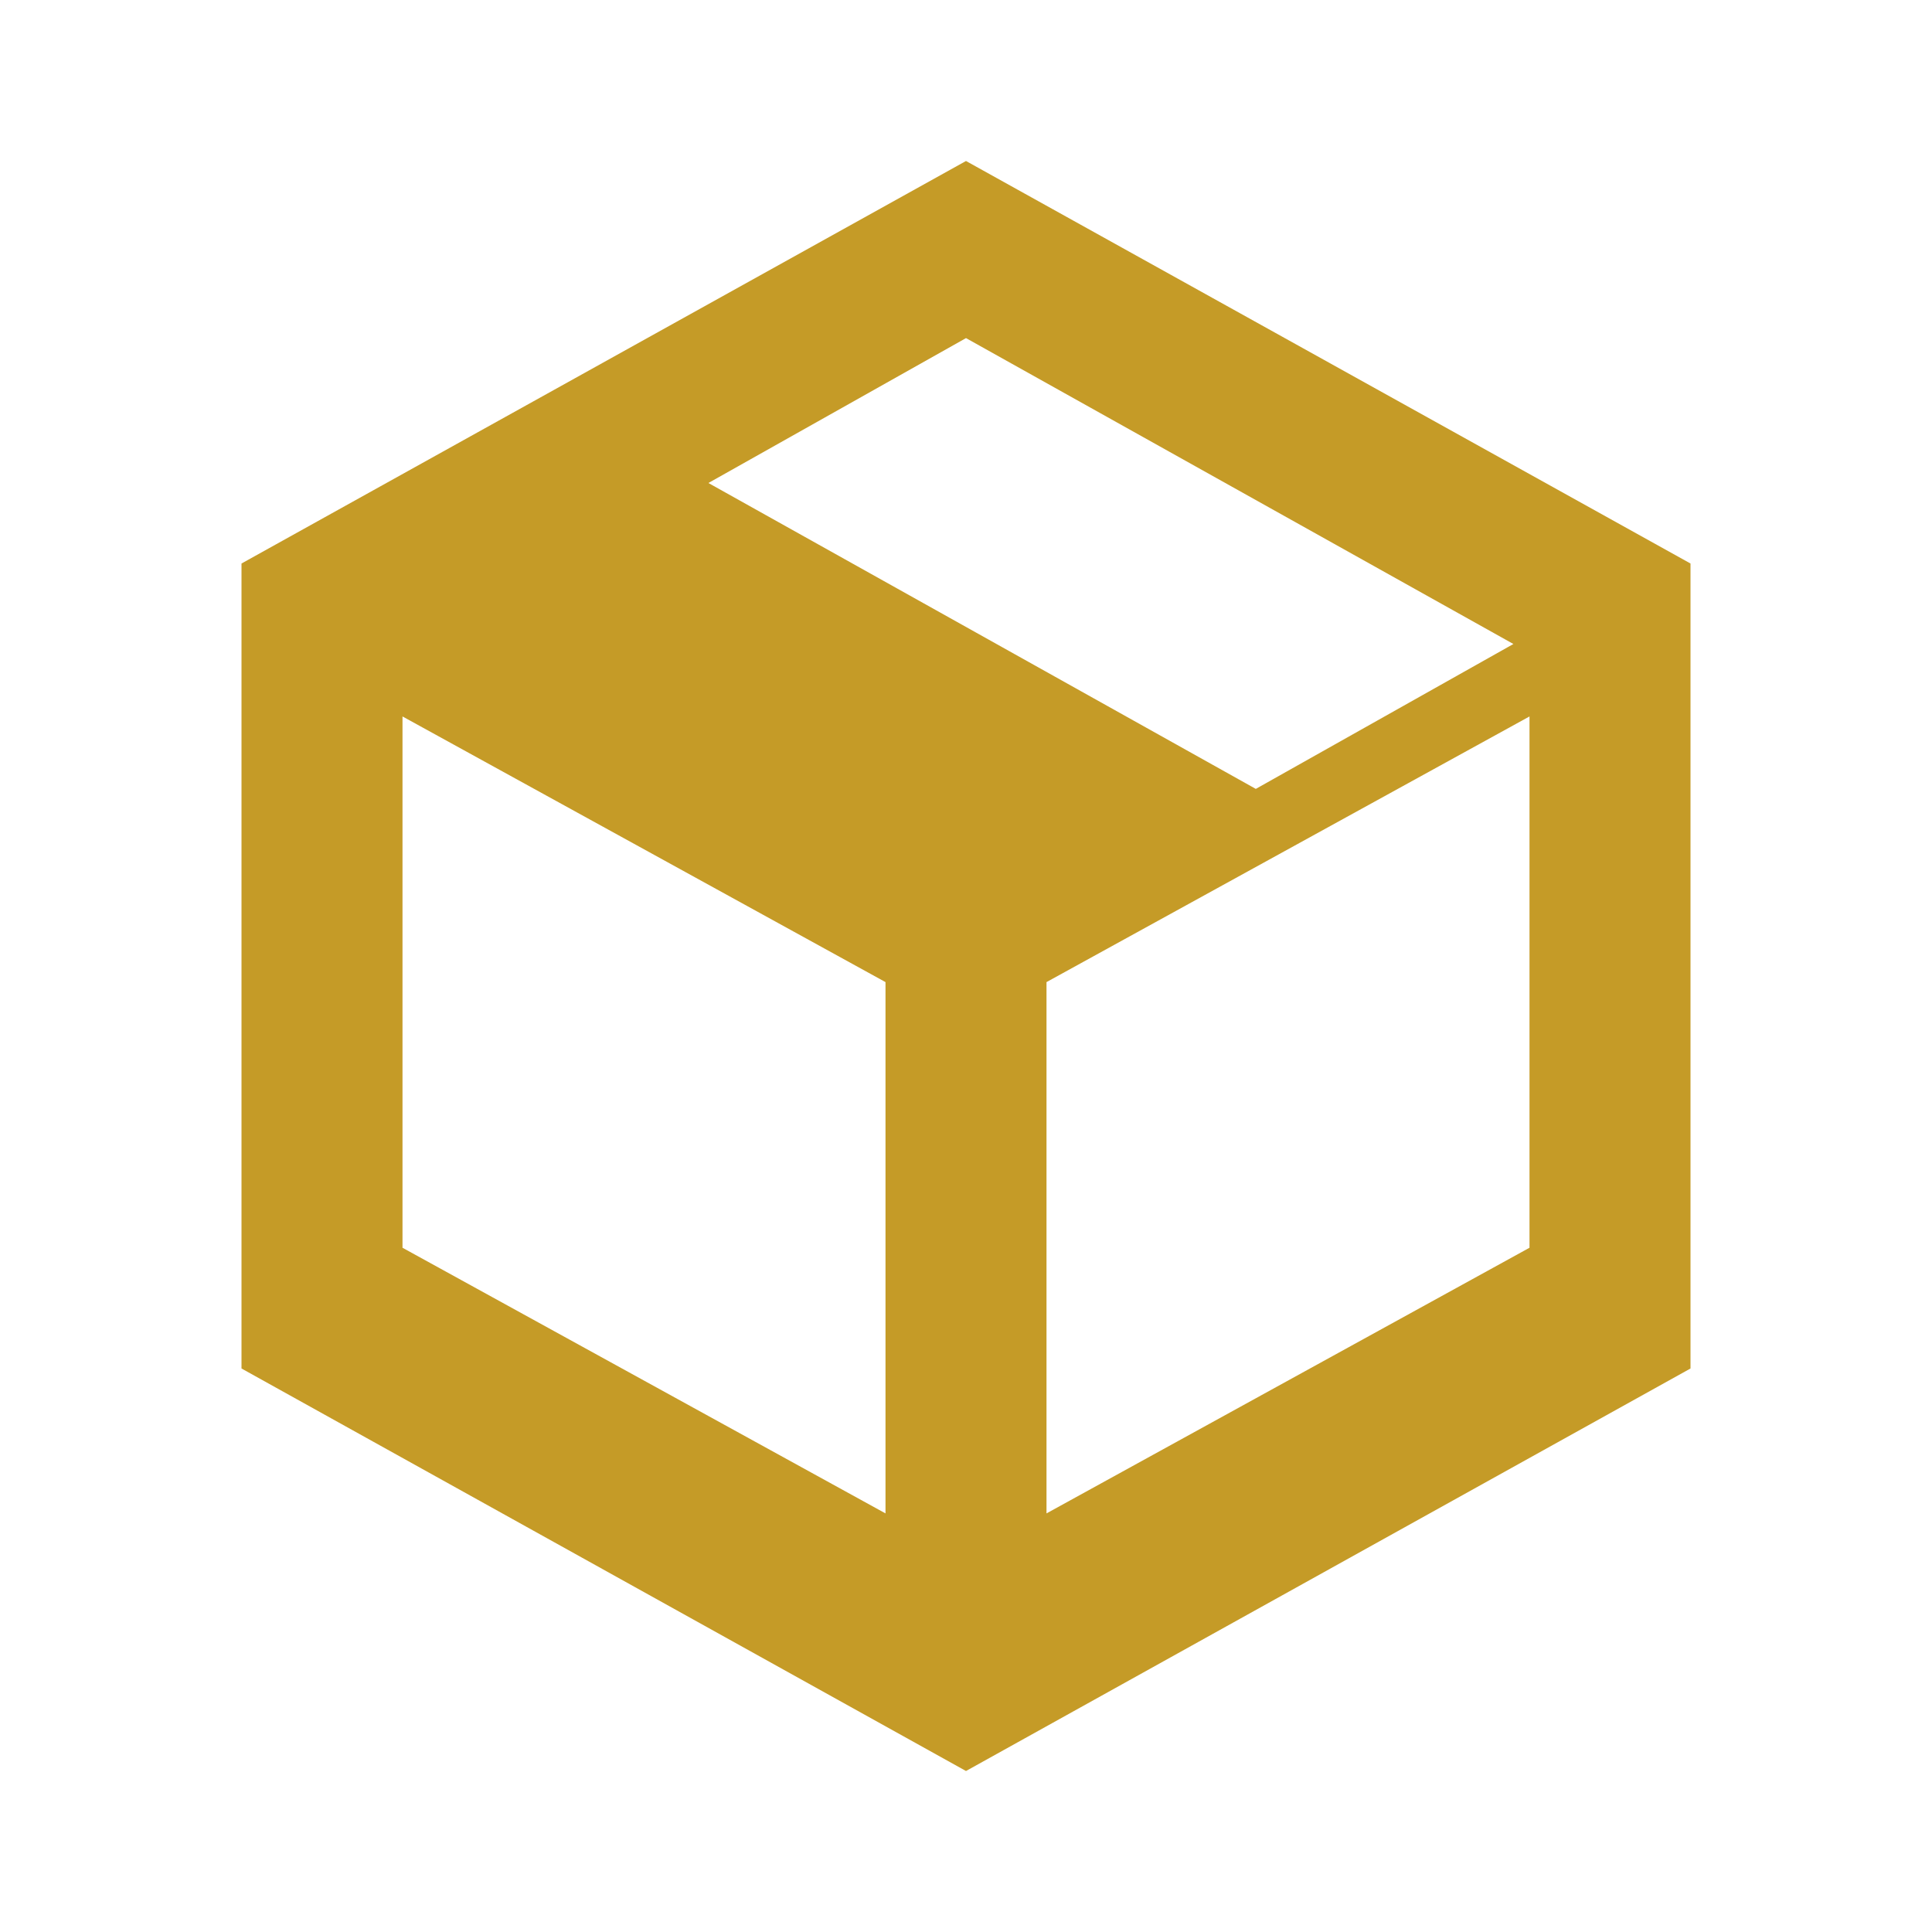
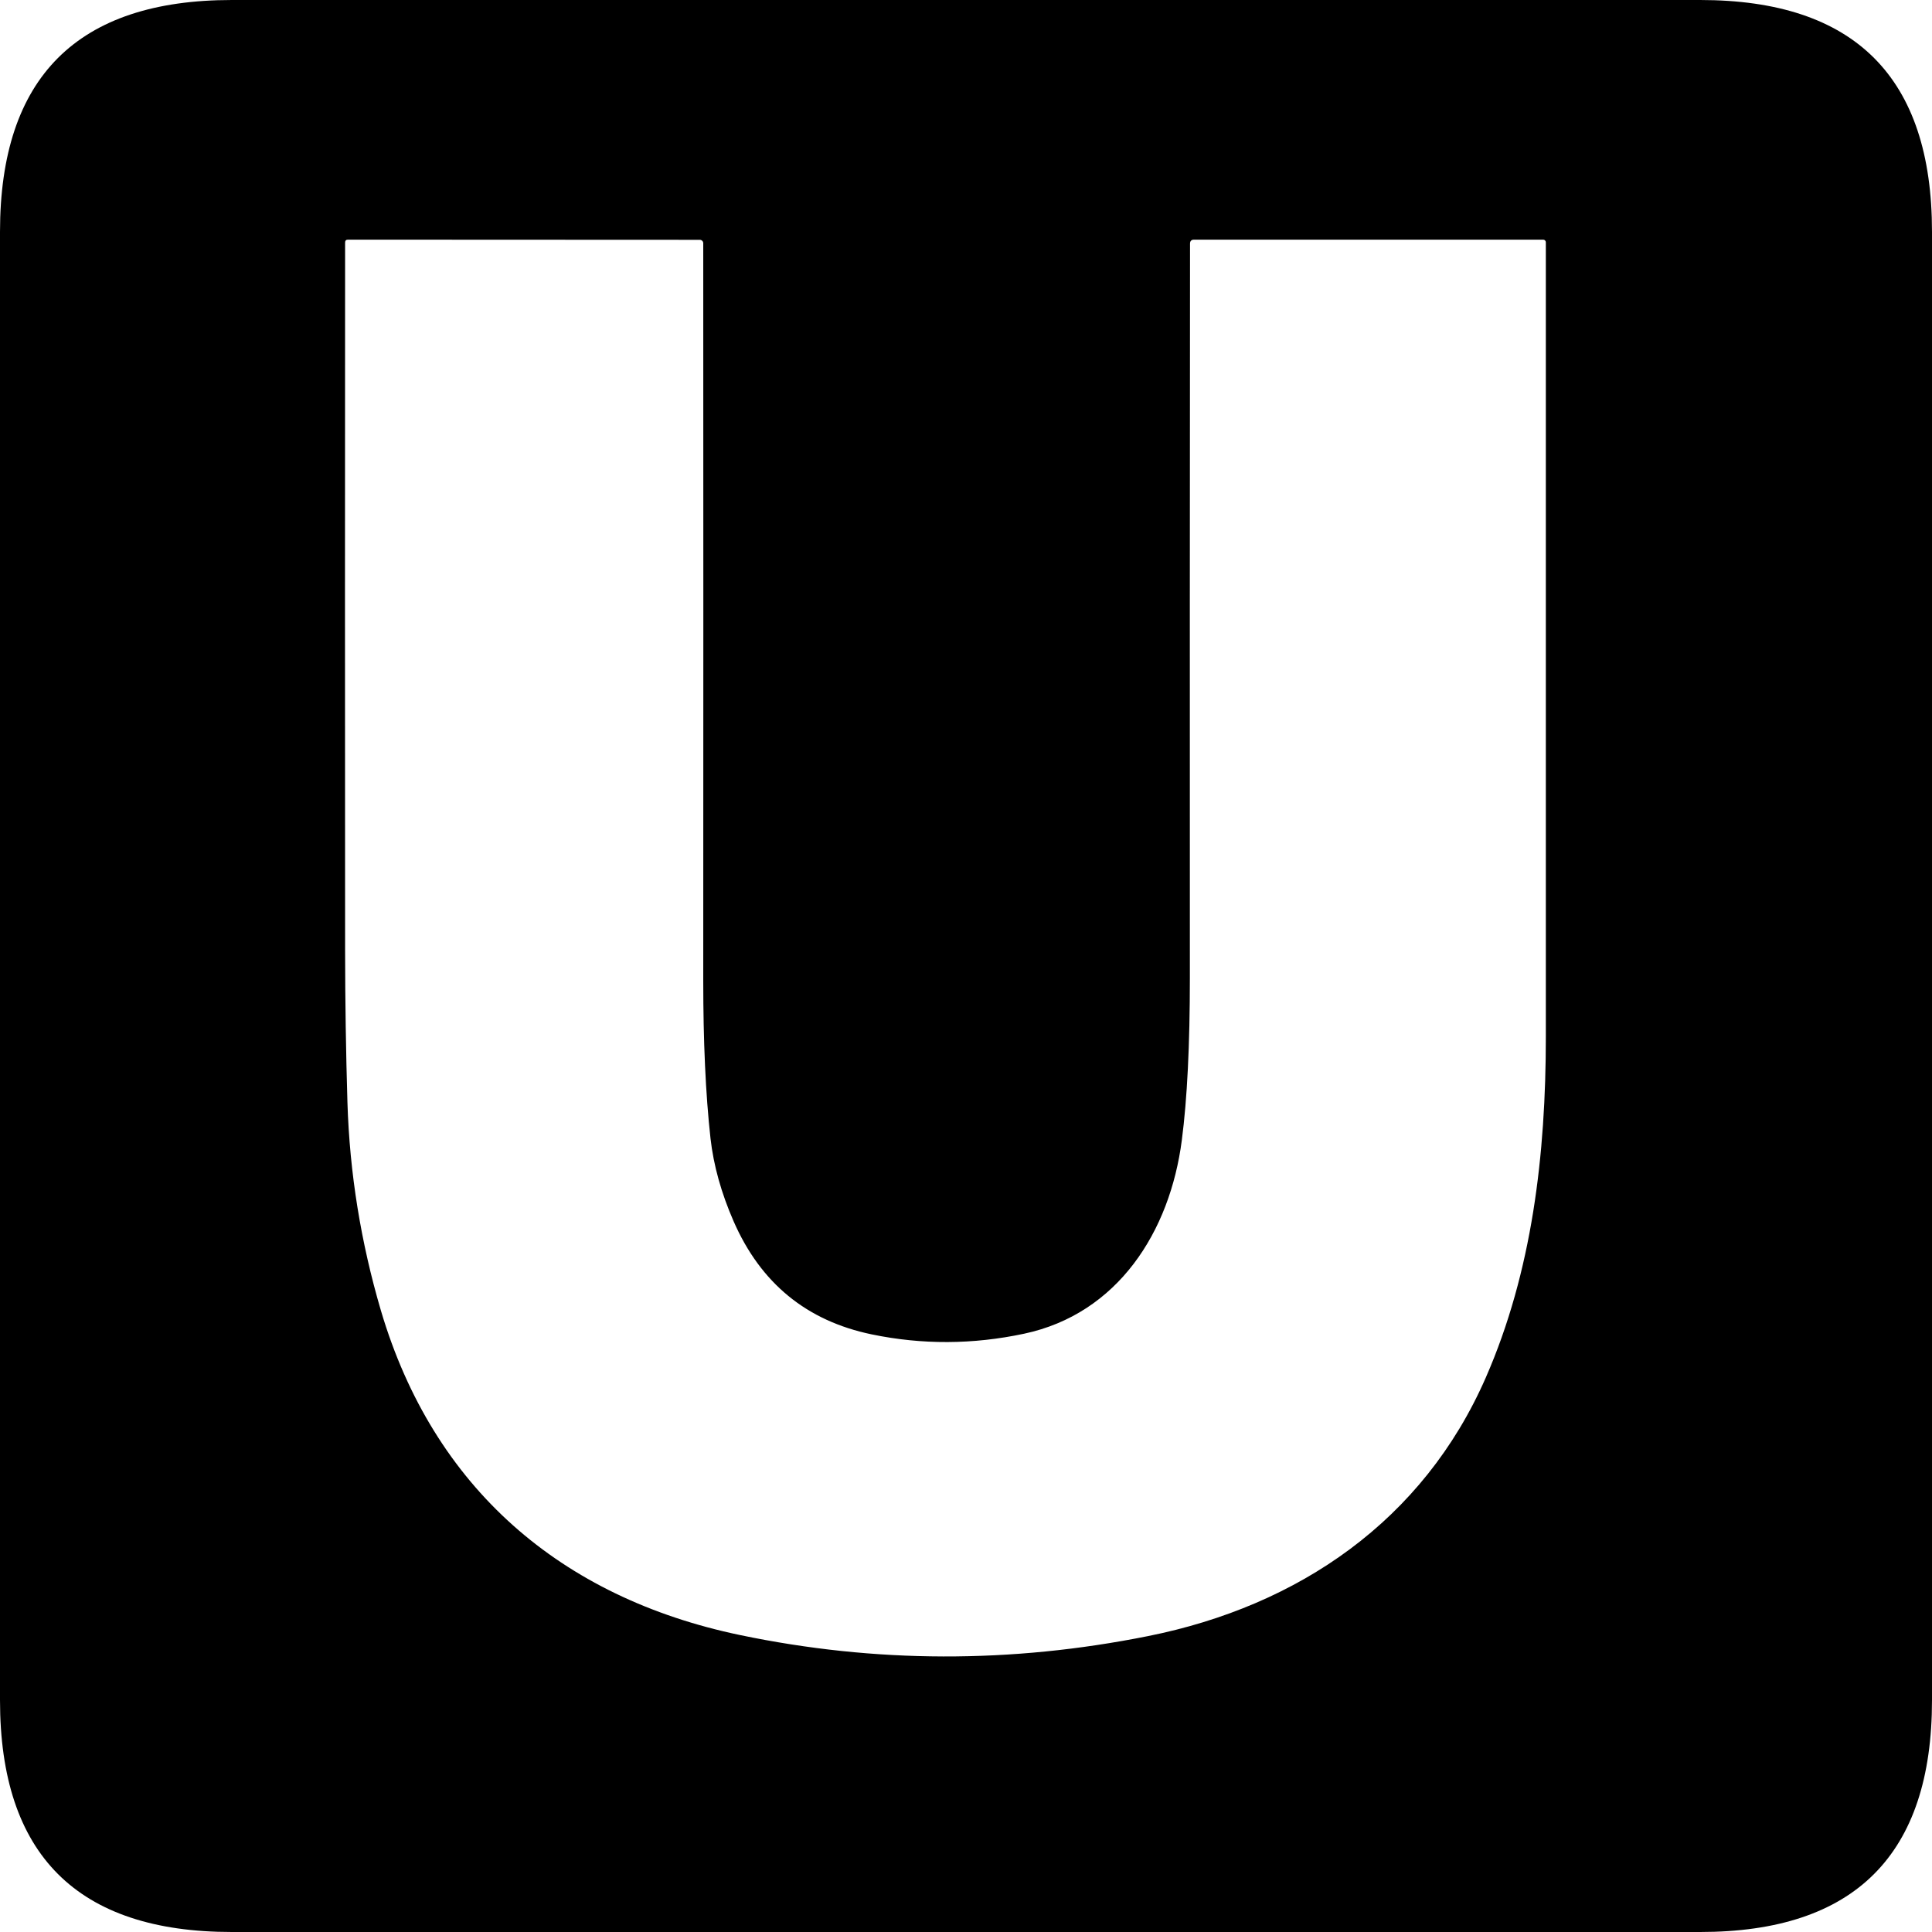
- <svg xmlns="http://www.w3.org/2000/svg" viewBox="0 0 24 24" fill="none">
-   <path d="M12 2L3 7v10l9 5 9-5V7l-9-5zm0 2.2l6.8 3.8-3.2 1.8L8.8 6l3.2-1.8zm-7 4.7l6 3.3v6.6l-6-3.3V8.9zm8 9.9v-6.6l6-3.3v6.6l-6 3.3z" fill="#C59B27" />
+ <svg xmlns="http://www.w3.org/2000/svg" width="1024" height="1024" viewBox="0 0 1024 1024" role="img">
+   <g transform="translate(0 0) scale(42.66667)">
+     <path d="M0 2.88V21.12Q0 24 2.88 24H21.12Q24 24 24 21.12V2.88Q24 0 21.12 0H2.88Q0 0 0 2.88Zm4.322 0.097 4.37.002a.043.043 0 0 1 .044.04 9542.6 9542.6 0 0 1 0 9.165c0 .75.029 1.403.09 1.957.038.336.134.68.287 1.03.336.769.907 1.237 1.715 1.405.626.13 1.258.127 1.893-.008 1.166-.248 1.813-1.268 1.96-2.404.067-.513.1-1.186.1-2.018-.001-3.15-.001-6.188.002-9.119 0-.033.017-.05.049-.05h4.338a.033.033 0 0 1 .033.033v9.869c0 1.465-.17 2.918-.746 4.234-.777 1.775-2.323 2.836-4.195 3.211-1.7.341-3.39.338-5.07-.013-2.226-.465-3.808-1.828-4.46-4.03-.249-.846-.389-1.708-.416-2.586a65.217 65.217 0 0 1-.029-1.88c-.002-3.037-.002-5.97 0-8.801 0-.024.011-.037.035-.037z" />
+   </g>
</svg>
